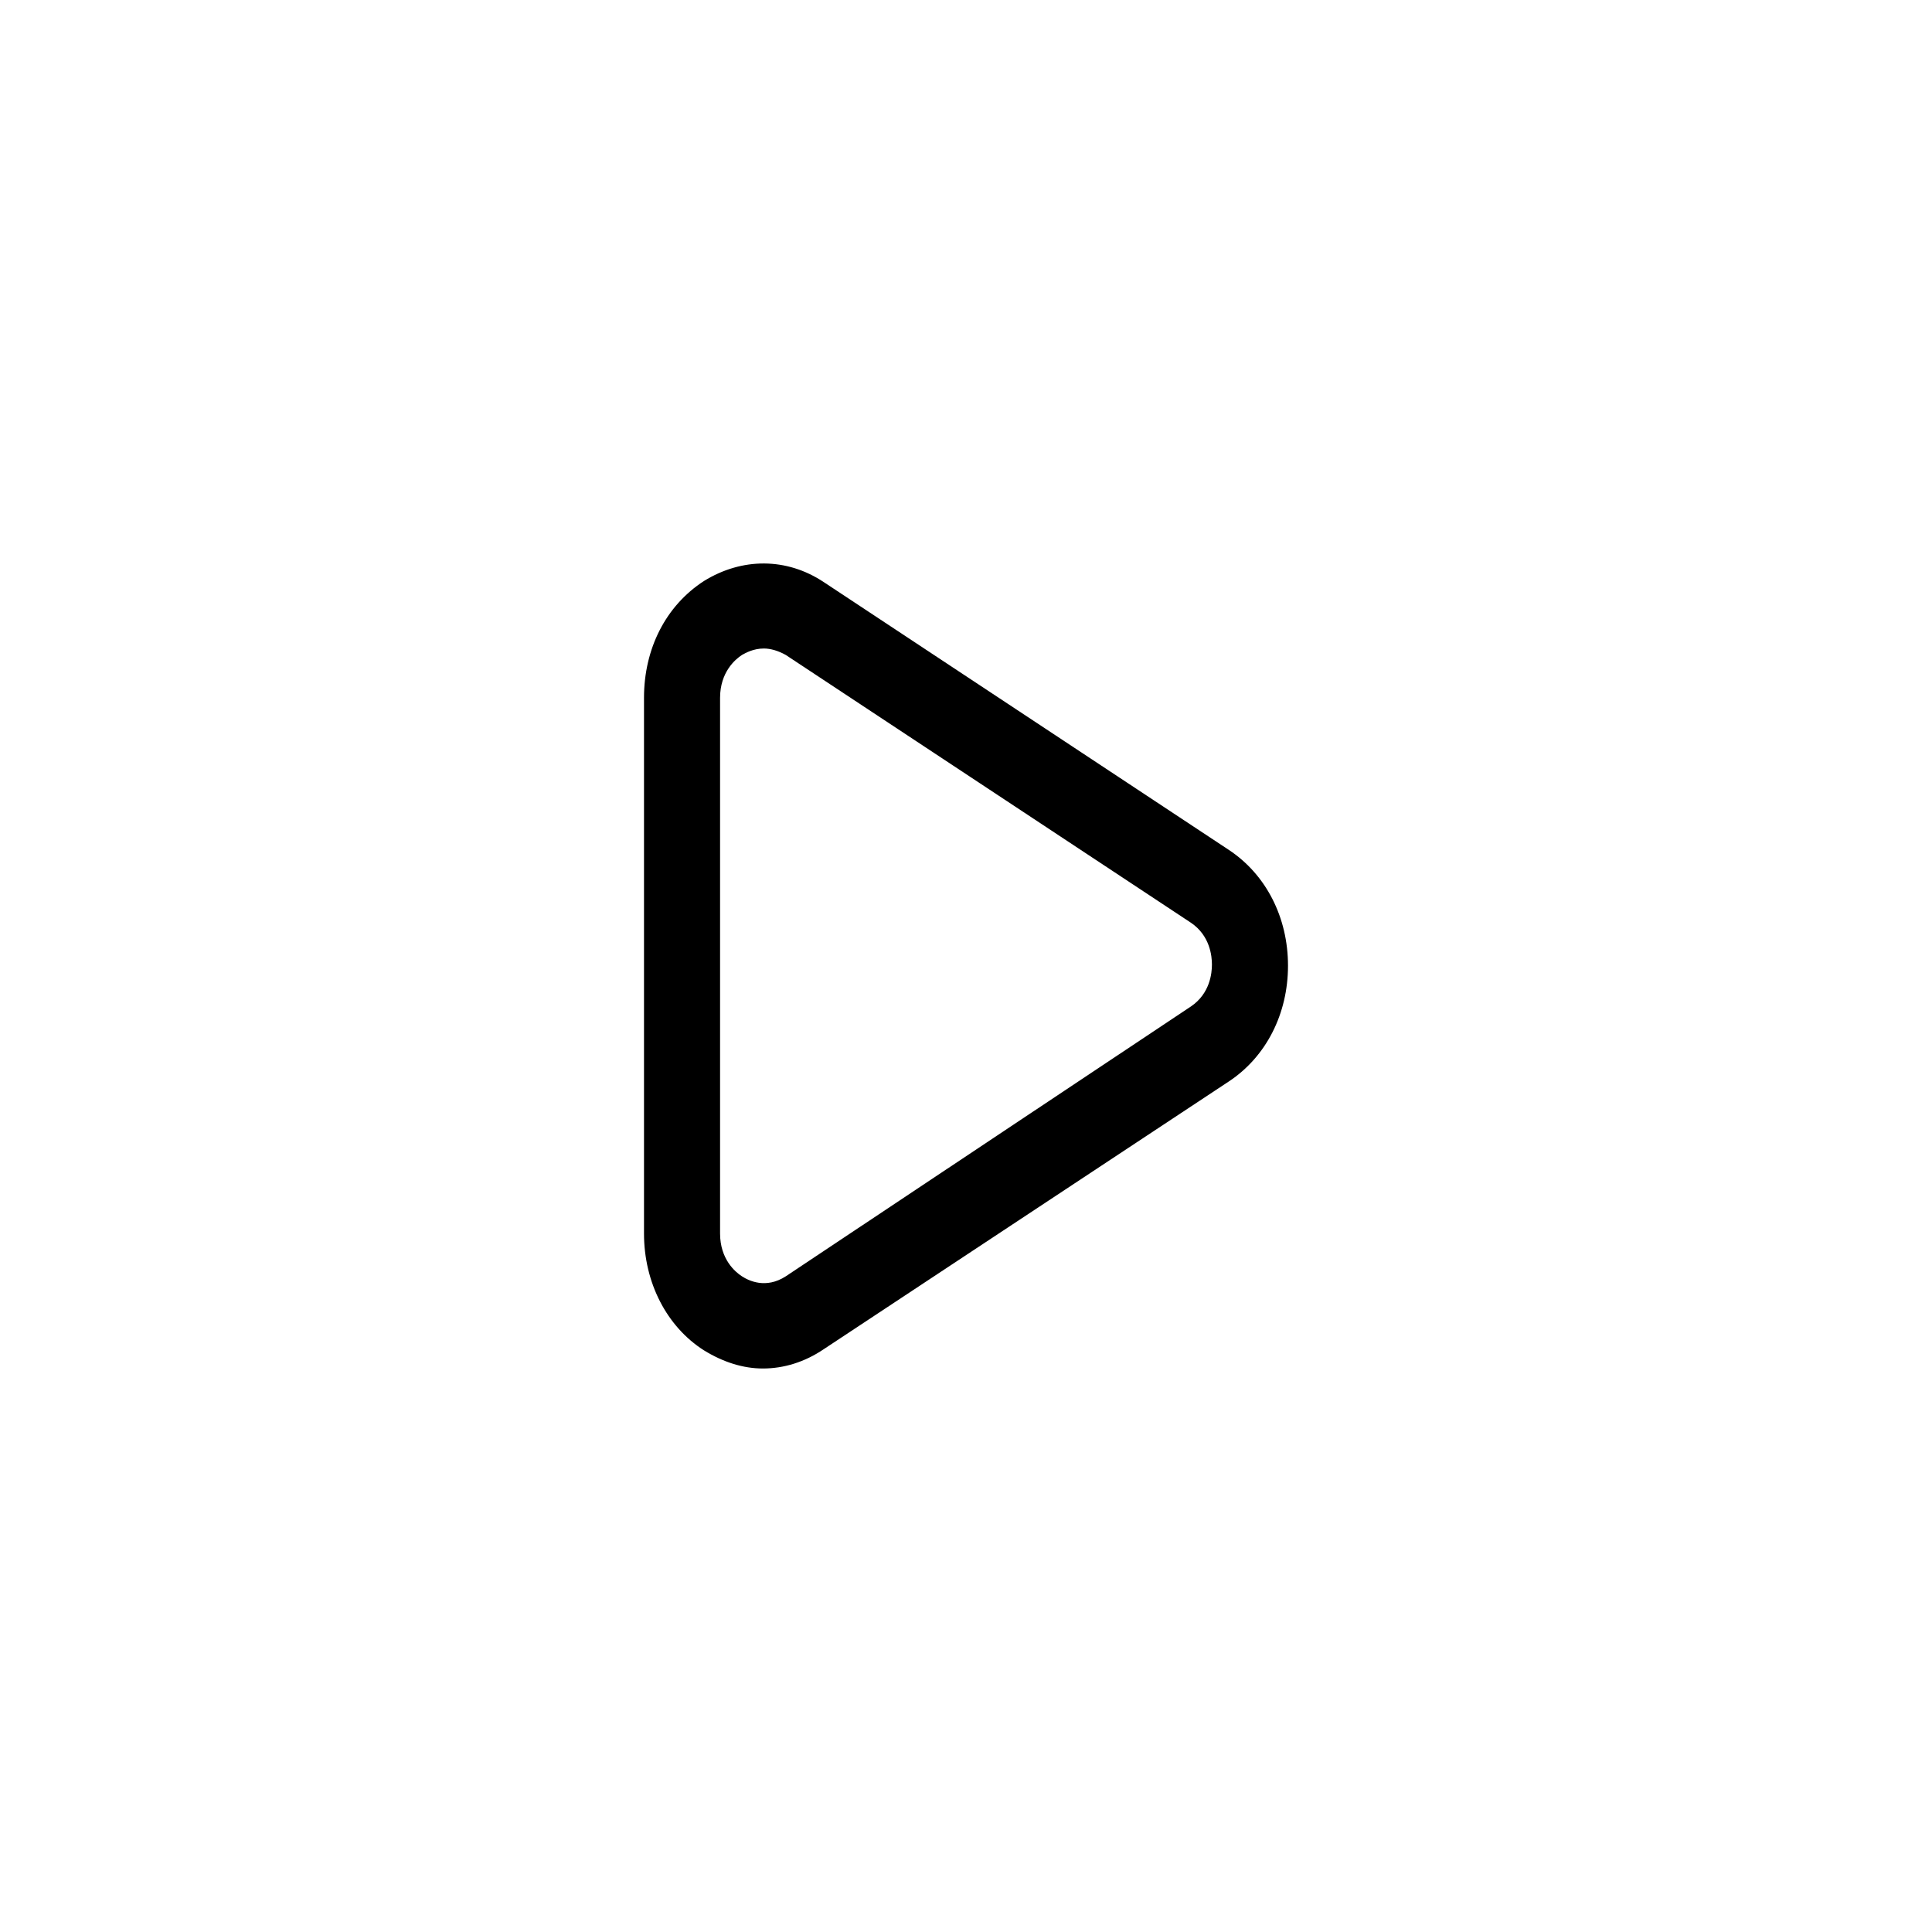
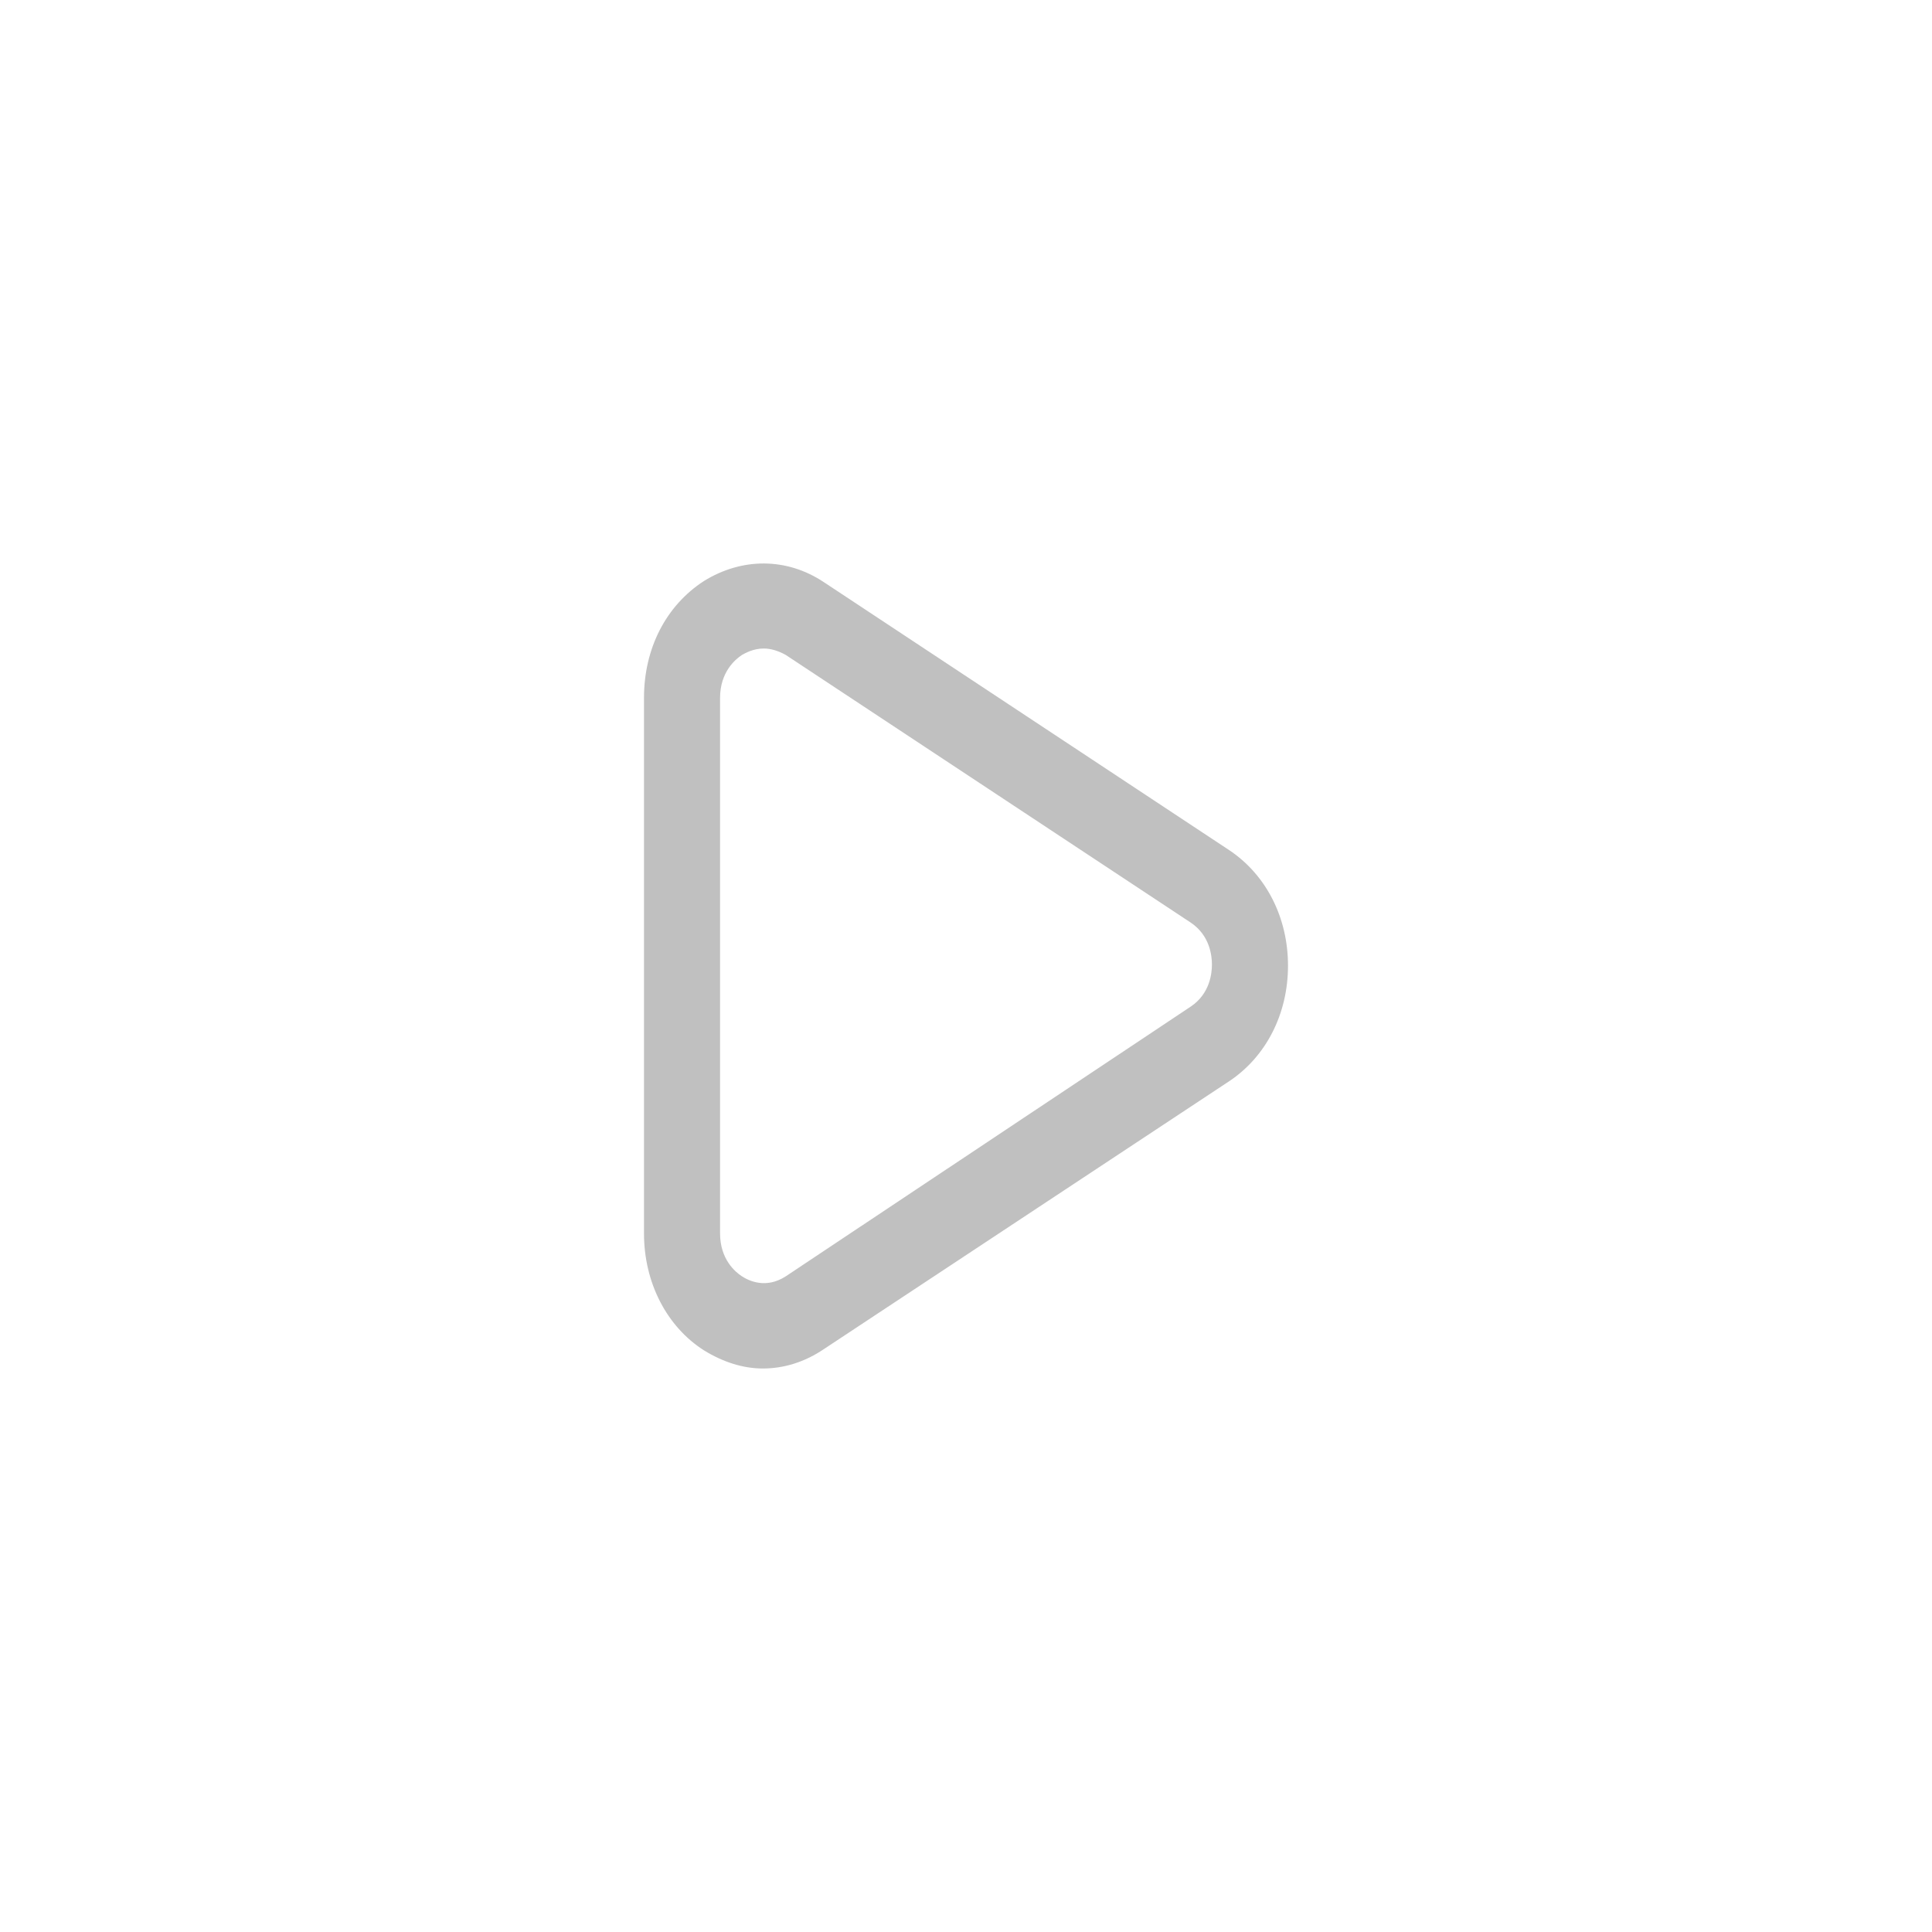
<svg xmlns="http://www.w3.org/2000/svg" width="24" height="24" viewBox="0 0 24 24" fill="none">
-   <path d="M8.744 16.774C8.981 16.92 9.229 17 9.477 17C9.737 17 9.997 16.92 10.233 16.76L15.267 13.433C15.728 13.127 16 12.595 16 11.996C16 11.397 15.728 10.865 15.267 10.559L10.233 7.231C9.773 6.925 9.217 6.925 8.744 7.218C8.272 7.524 8 8.056 8 8.669V15.323C8 15.935 8.284 16.481 8.744 16.774ZM8.945 8.669C8.945 8.349 9.134 8.19 9.217 8.136C9.264 8.11 9.359 8.056 9.489 8.056C9.572 8.056 9.666 8.083 9.761 8.136L14.795 11.463C15.031 11.623 15.055 11.876 15.055 11.982C15.055 12.089 15.031 12.342 14.795 12.502L9.761 15.855C9.513 16.015 9.3 15.909 9.217 15.855C9.134 15.802 8.945 15.643 8.945 15.323V8.669Z" fill="black" />
+   <path d="M8.744 16.774C8.981 16.92 9.229 17 9.477 17C9.737 17 9.997 16.92 10.233 16.76L15.267 13.433C15.728 13.127 16 12.595 16 11.996C16 11.397 15.728 10.865 15.267 10.559L10.233 7.231C9.773 6.925 9.217 6.925 8.744 7.218C8.272 7.524 8 8.056 8 8.669V15.323C8 15.935 8.284 16.481 8.744 16.774ZM8.945 8.669C8.945 8.349 9.134 8.19 9.217 8.136C9.264 8.11 9.359 8.056 9.489 8.056C9.572 8.056 9.666 8.083 9.761 8.136L14.795 11.463C15.031 11.623 15.055 11.876 15.055 11.982C15.055 12.089 15.031 12.342 14.795 12.502L9.761 15.855C9.513 16.015 9.3 15.909 9.217 15.855C9.134 15.802 8.945 15.643 8.945 15.323V8.669Z" fill="#C0C0C0" />
</svg>
